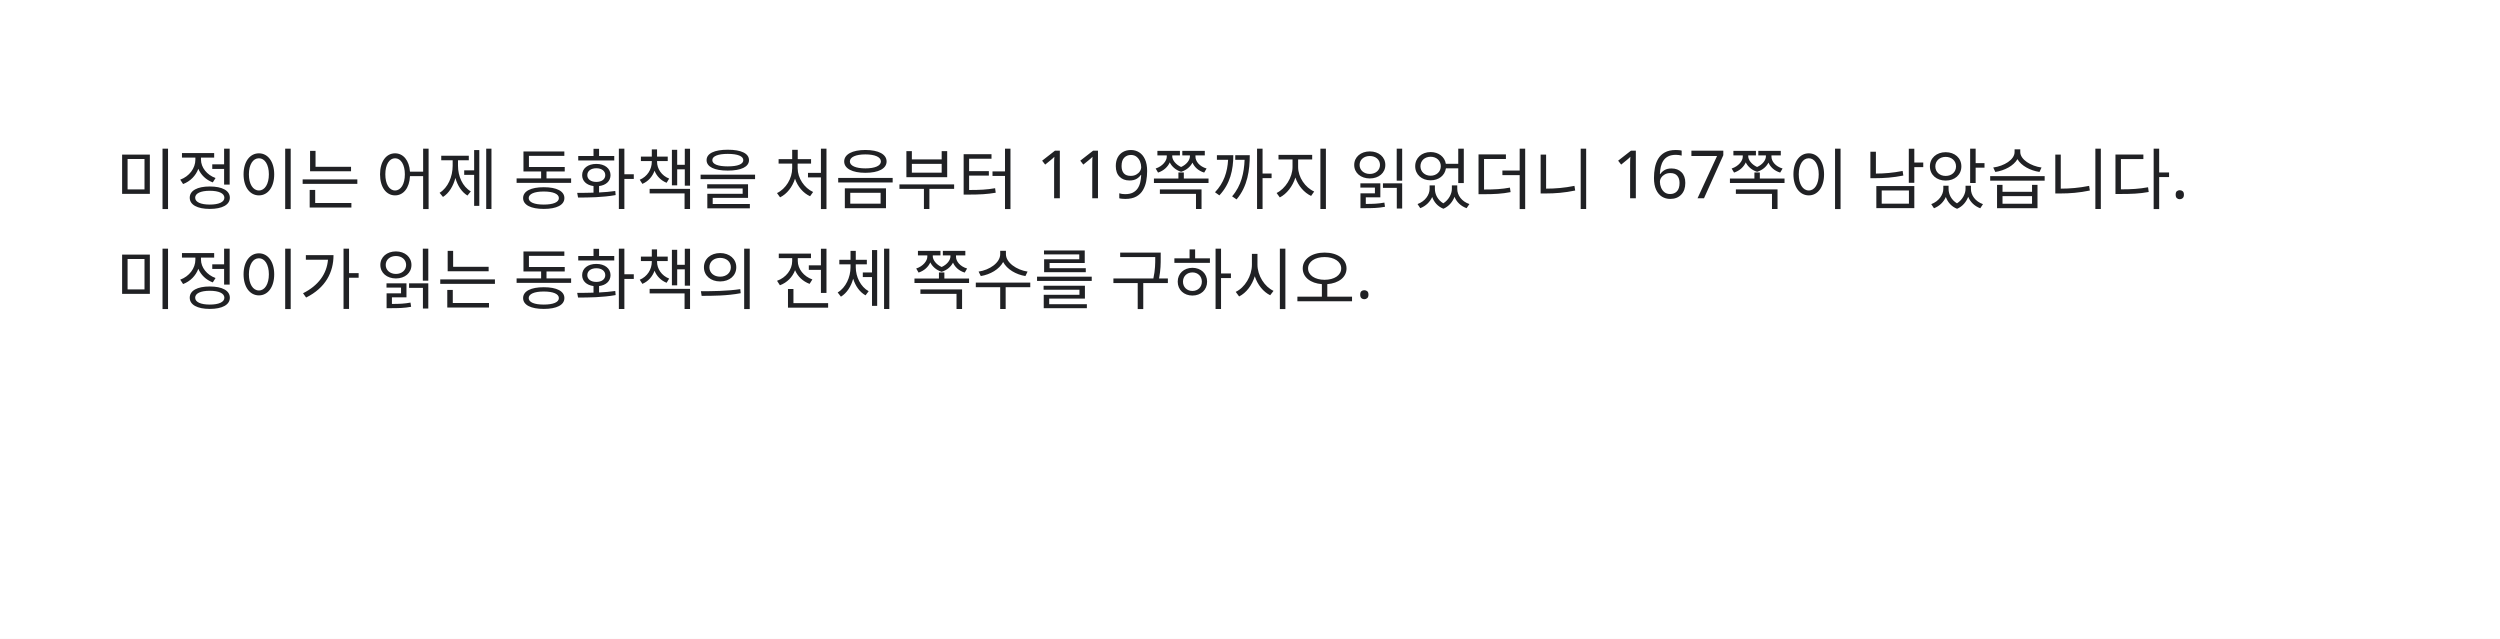
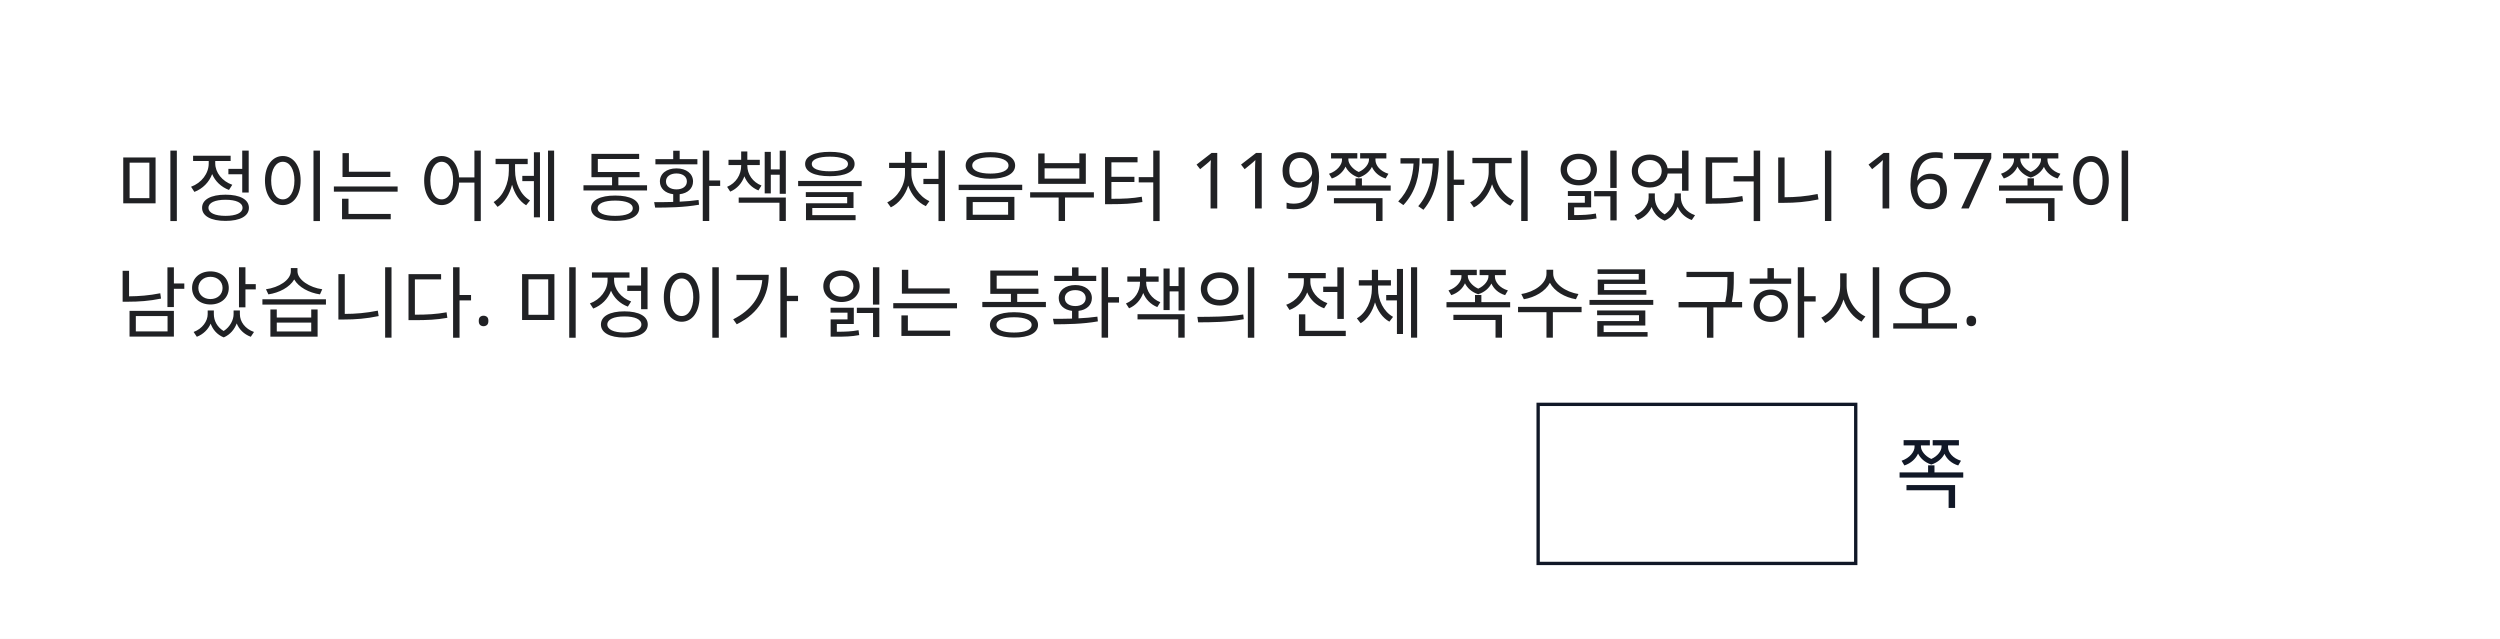
<svg xmlns="http://www.w3.org/2000/svg" width="900" height="230" viewBox="0 0 900 230">
  <rect x="0" y="0" width="900" height="230" fill="#FFFFFF" />
-   <text id="slot.question.text" x="41.541" y="73.367" fill="#202124" font-family="Noto Sans KR" font-size="24" max_width="804" data-slot-kind="text_box" data-box-x="41.541" data-box-y="49.367" data-box-width="804" data-box-height="80" data-line-height="1.5" text-anchor="start" data-raw-text="미정이는 어제 동화책을 처음부터 119쪽까지 읽었더니 167쪽이 남았습니다. 미정이가 읽는 동화책의 전체 쪽수를 구하시오.">
-     <tspan x="41.541" y="73.367">미정이는 어제 동화책을 처음부터 119쪽까지 읽었더니 167쪽이 남았습니다.</tspan>
-     <tspan x="41.541" y="109.367">미정이가 읽는 동화책의 전체 쪽수를 구하시오.</tspan>
+   <rect id="konva_1785217709470_rect_1760037.rect" x="553.732" y="145.57" width="114.33" height="57.266" fill="#ffffff" stroke="#111827" stroke-width="1.2" />
+   <text id="slot.question.text" x="41.541" y="77.367" fill="#202124" font-family="Noto Sans KR" font-size="28" max_width="804" data-slot-kind="text_box" data-box-x="41.541" data-box-y="49.367" data-box-width="804" data-box-height="92" data-line-height="1.5" xml:space="preserve" text-anchor="start" data-raw-text="미정이는 어제 동화책을 처음부터 119쪽까지 읽었더니 167쪽이 남았습니다. 미정이가 읽는 동화책의 전체 쪽수를 구하시오.">
+     <tspan x="41.541" y="77.367">미정이는 어제 동화책을 처음부터 119쪽까지 읽었더니 167쪽이</tspan>
+     <tspan x="41.541" y="119.367">남았습니다. 미정이가 읽는 동화책의 전체 쪽수를 구하시오.</tspan>
  </text>
+   <text id="konva_1785217709470_paste_1729186_0.text" x="682.441" y="180.675" fill="#111827" font-family="&quot;Poor Story&quot;, &quot;Noto Sans KR&quot;, sans-serif" font-size="28" max_width="98" data-slot-kind="text_box" data-box-x="682.441" data-box-y="152.675" data-box-width="98" data-box-height="43" data-line-height="1.25" xml:space="preserve" text-anchor="start">쪽</text>
</svg>
